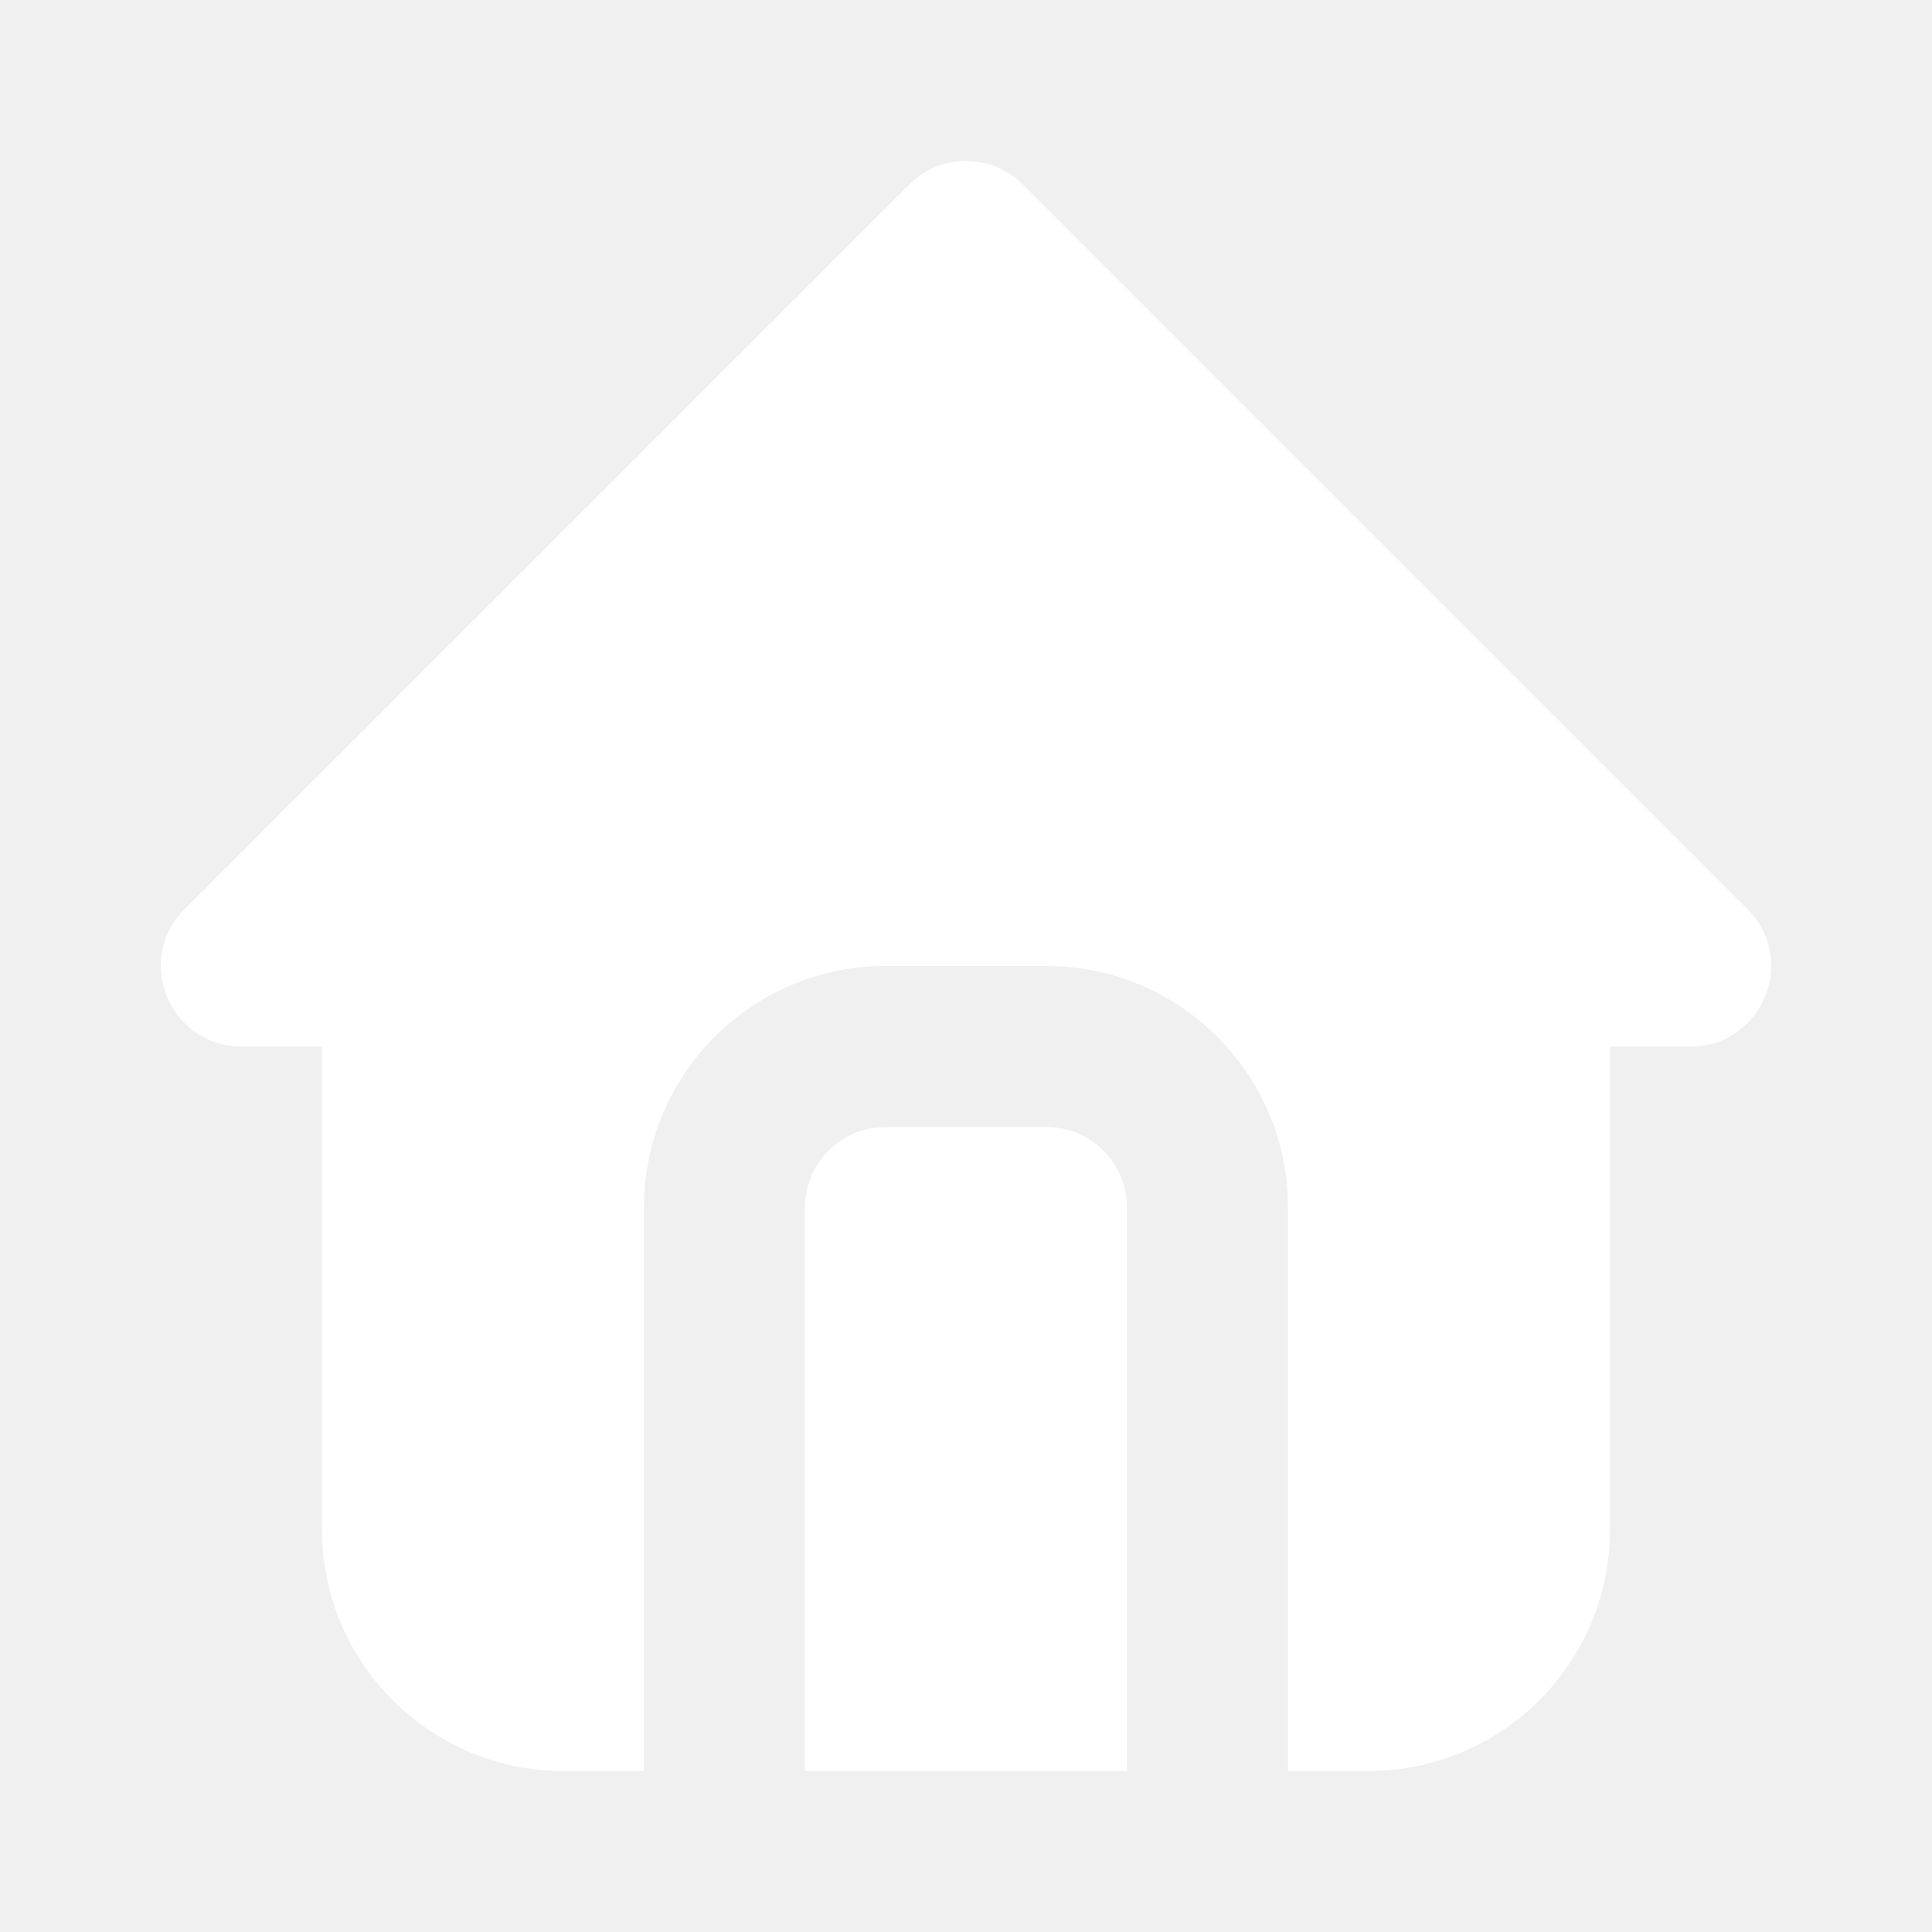
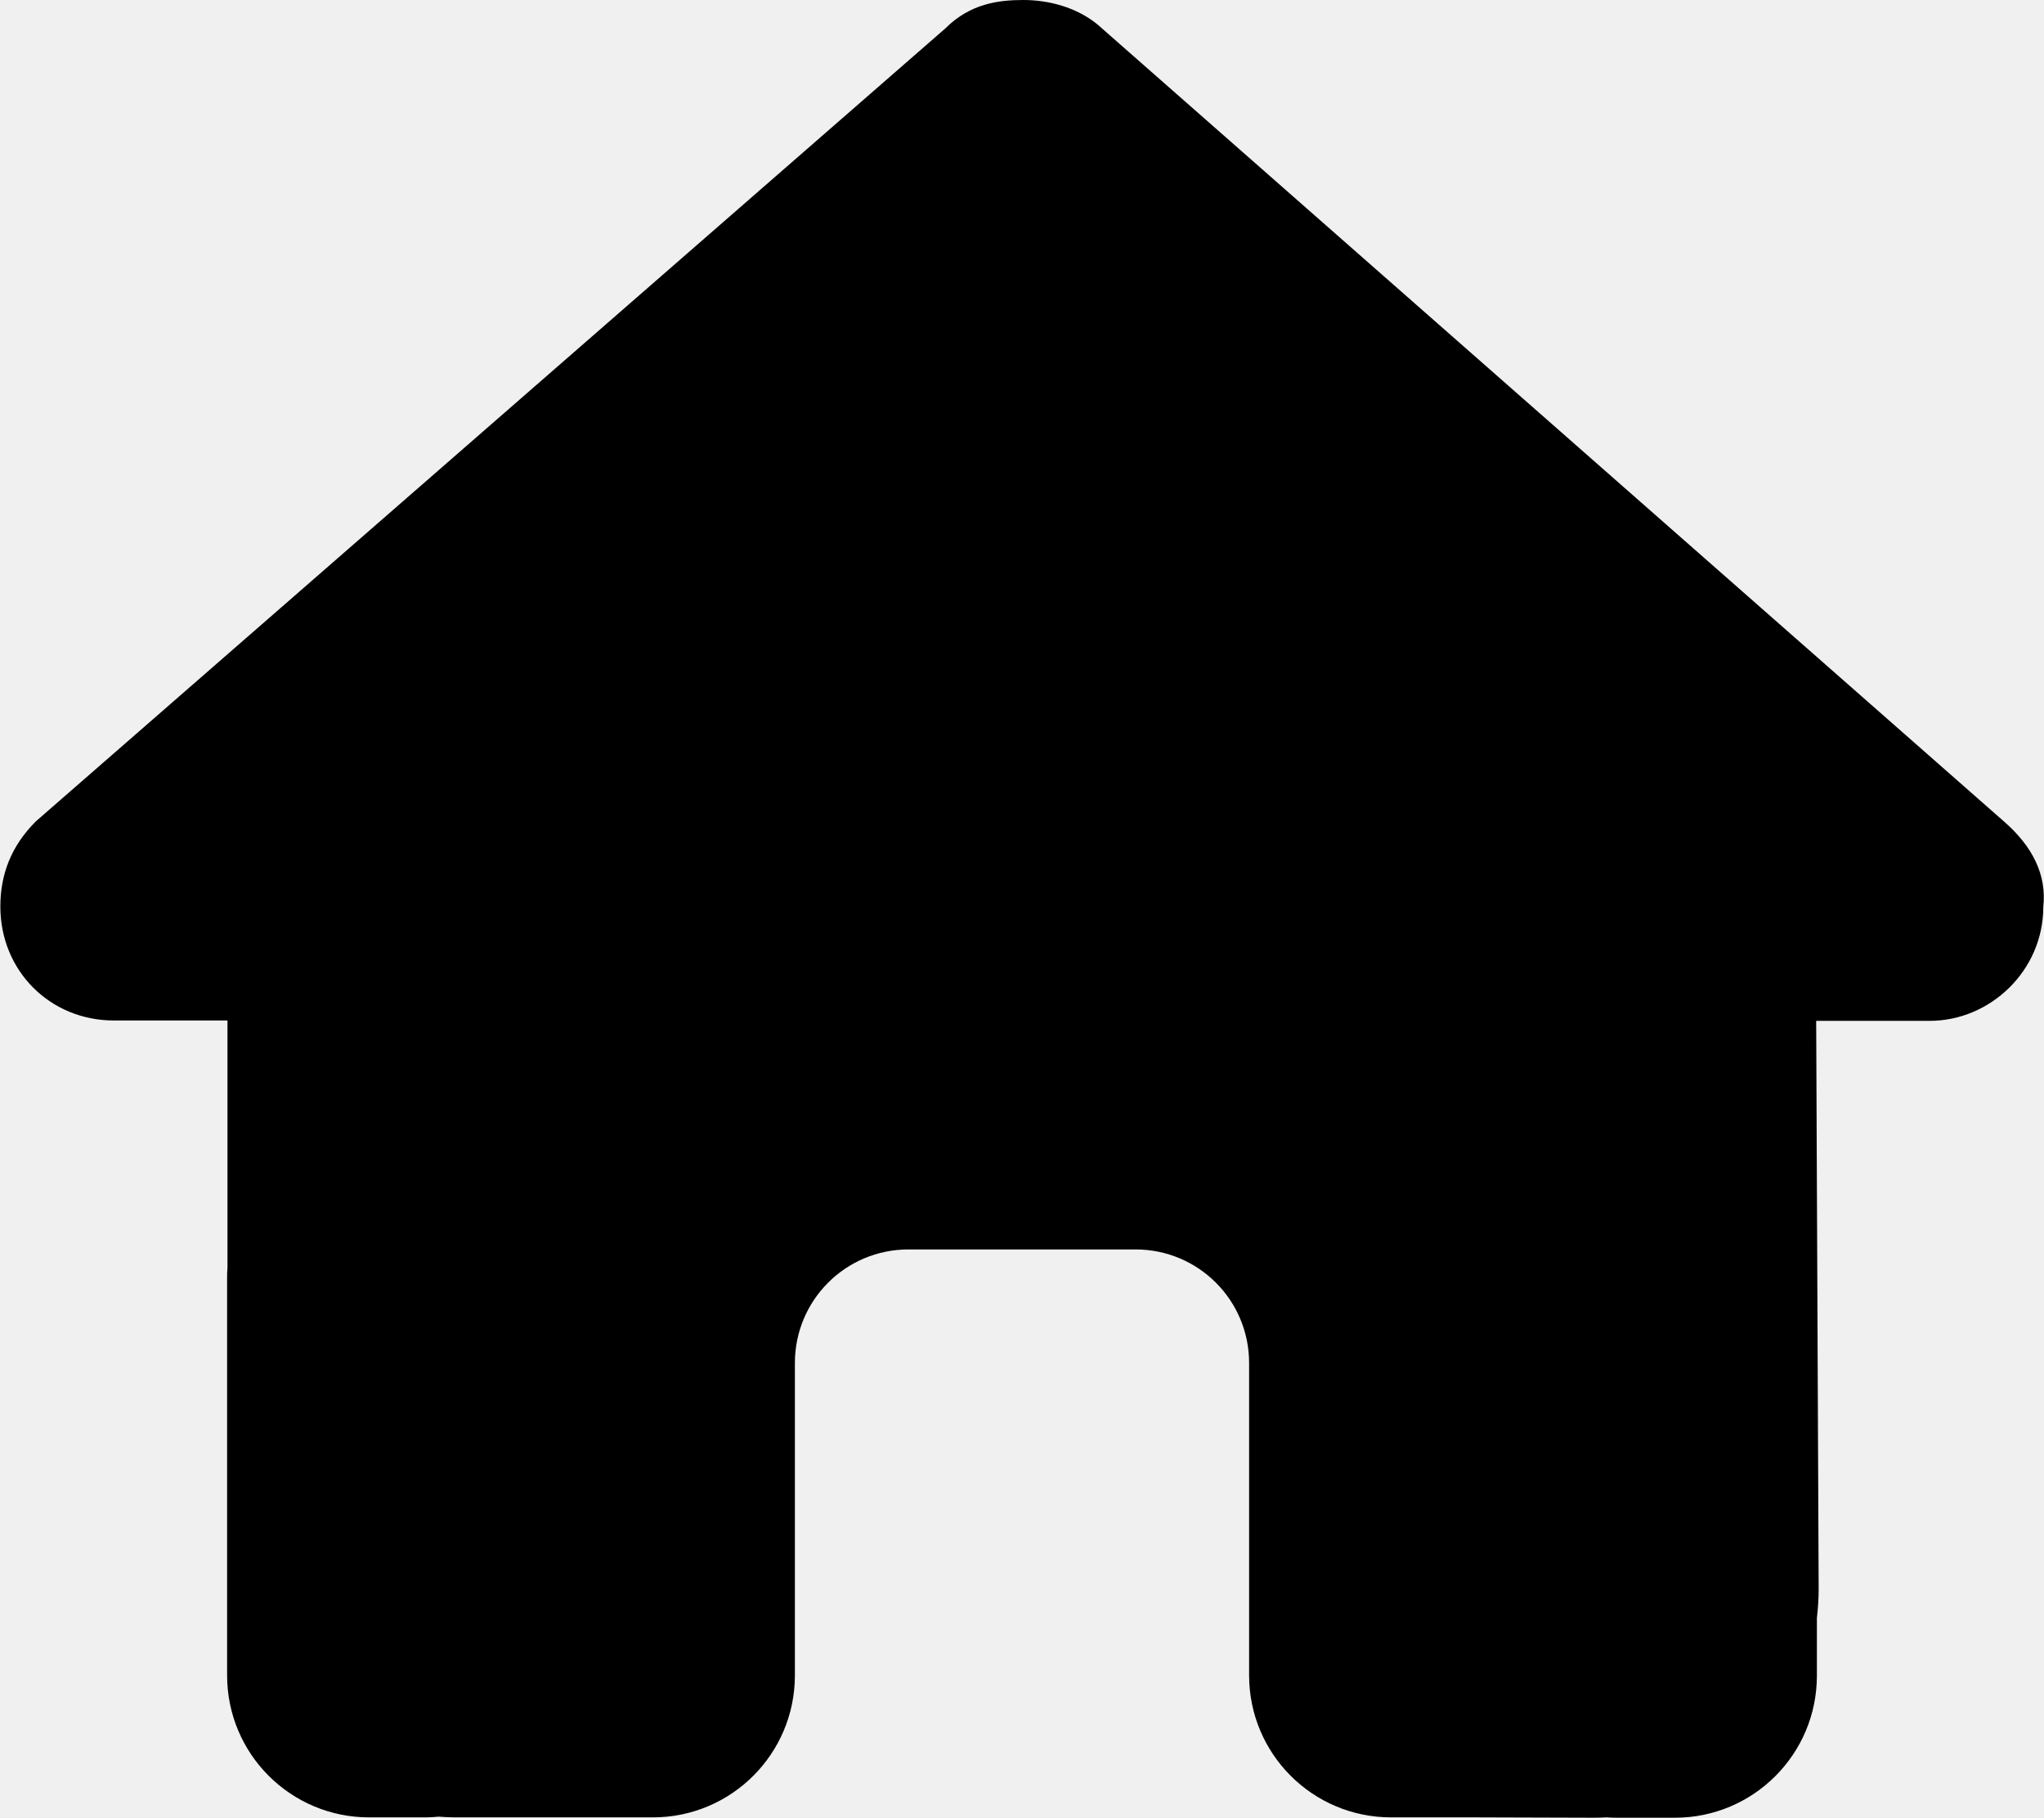
- <svg xmlns="http://www.w3.org/2000/svg" width="24" height="24" viewBox="0 0 24 24" fill="#ffffff" class="icon icon-tabler icons-tabler-filled icon-tabler-home">
-   <path stroke="none" d="M0 0h24v24H0z" fill="none" />
-   <path d="M12.707 2.293l9 9c.63 .63 .184 1.707 -.707 1.707h-1v6a3 3 0 0 1 -3 3h-1v-7a3 3 0 0 0 -2.824 -2.995l-.176 -.005h-2a3 3 0 0 0 -3 3v7h-1a3 3 0 0 1 -3 -3v-6h-1c-.89 0 -1.337 -1.077 -.707 -1.707l9 -9a1 1 0 0 1 1.414 0m.293 11.707a1 1 0 0 1 1 1v7h-4v-7a1 1 0 0 1 .883 -.993l.117 -.007z" />
+ <svg xmlns="http://www.w3.org/2000/svg" viewBox="0 0 576 512">
+   <path d="M575.8 255.5c0 18-15 32.1-32 32.1l-32 0 .7 160.2c0 2.7-.2 5.4-.5 8.1l0 16.2c0 22.1-17.9 40-40 40l-16 0c-1.1 0-2.2 0-3.3-.1c-1.4 .1-2.8 .1-4.2 .1L416 512l-24 0c-22.1 0-40-17.9-40-40l0-24 0-64c0-17.7-14.3-32-32-32l-64 0c-17.7 0-32 14.3-32 32l0 64 0 24c0 22.1-17.9 40-40 40l-24 0-31.9 0c-1.5 0-3-.1-4.5-.2c-1.2 .1-2.4 .2-3.6 .2l-16 0c-22.1 0-40-17.9-40-40l0-112c0-.9 0-1.9 .1-2.8l0-69.7-32 0c-18 0-32-14-32-32.1c0-9 3-17 10-24L266.4 8c7-7 15-8 22-8s15 2 21 7L564.8 231.5c8 7 12 15 11 24z" />
</svg>
